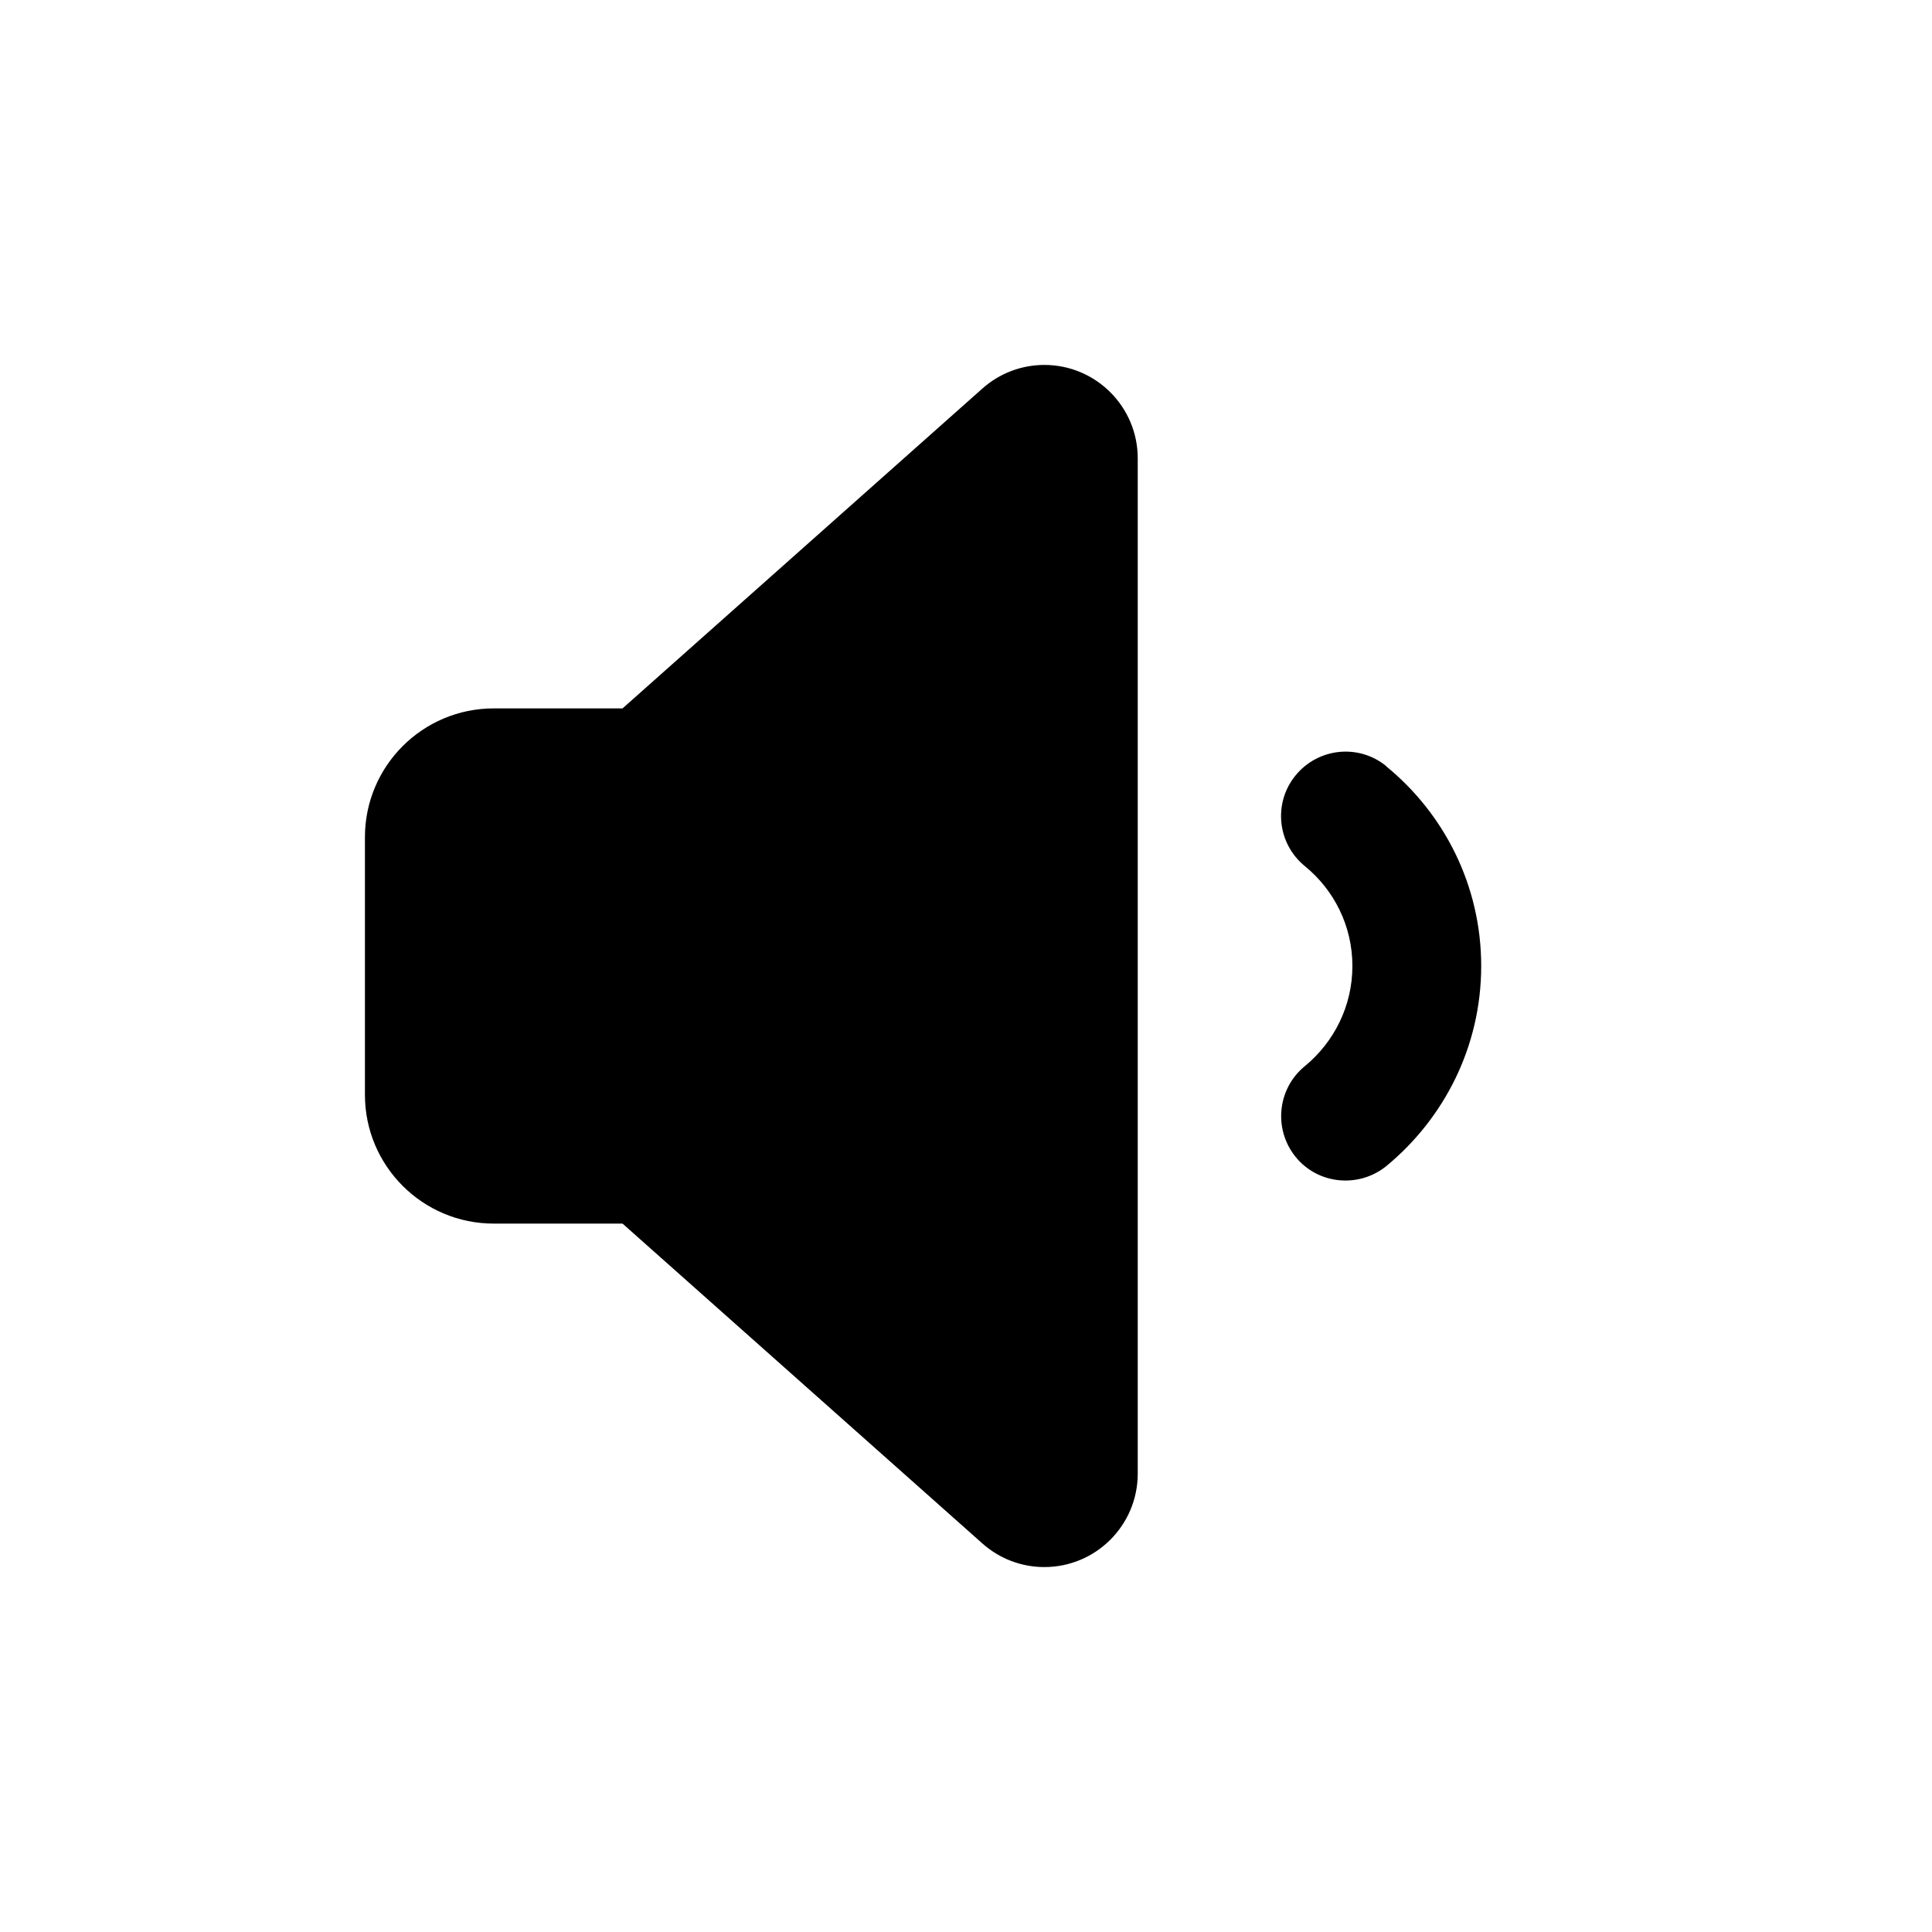
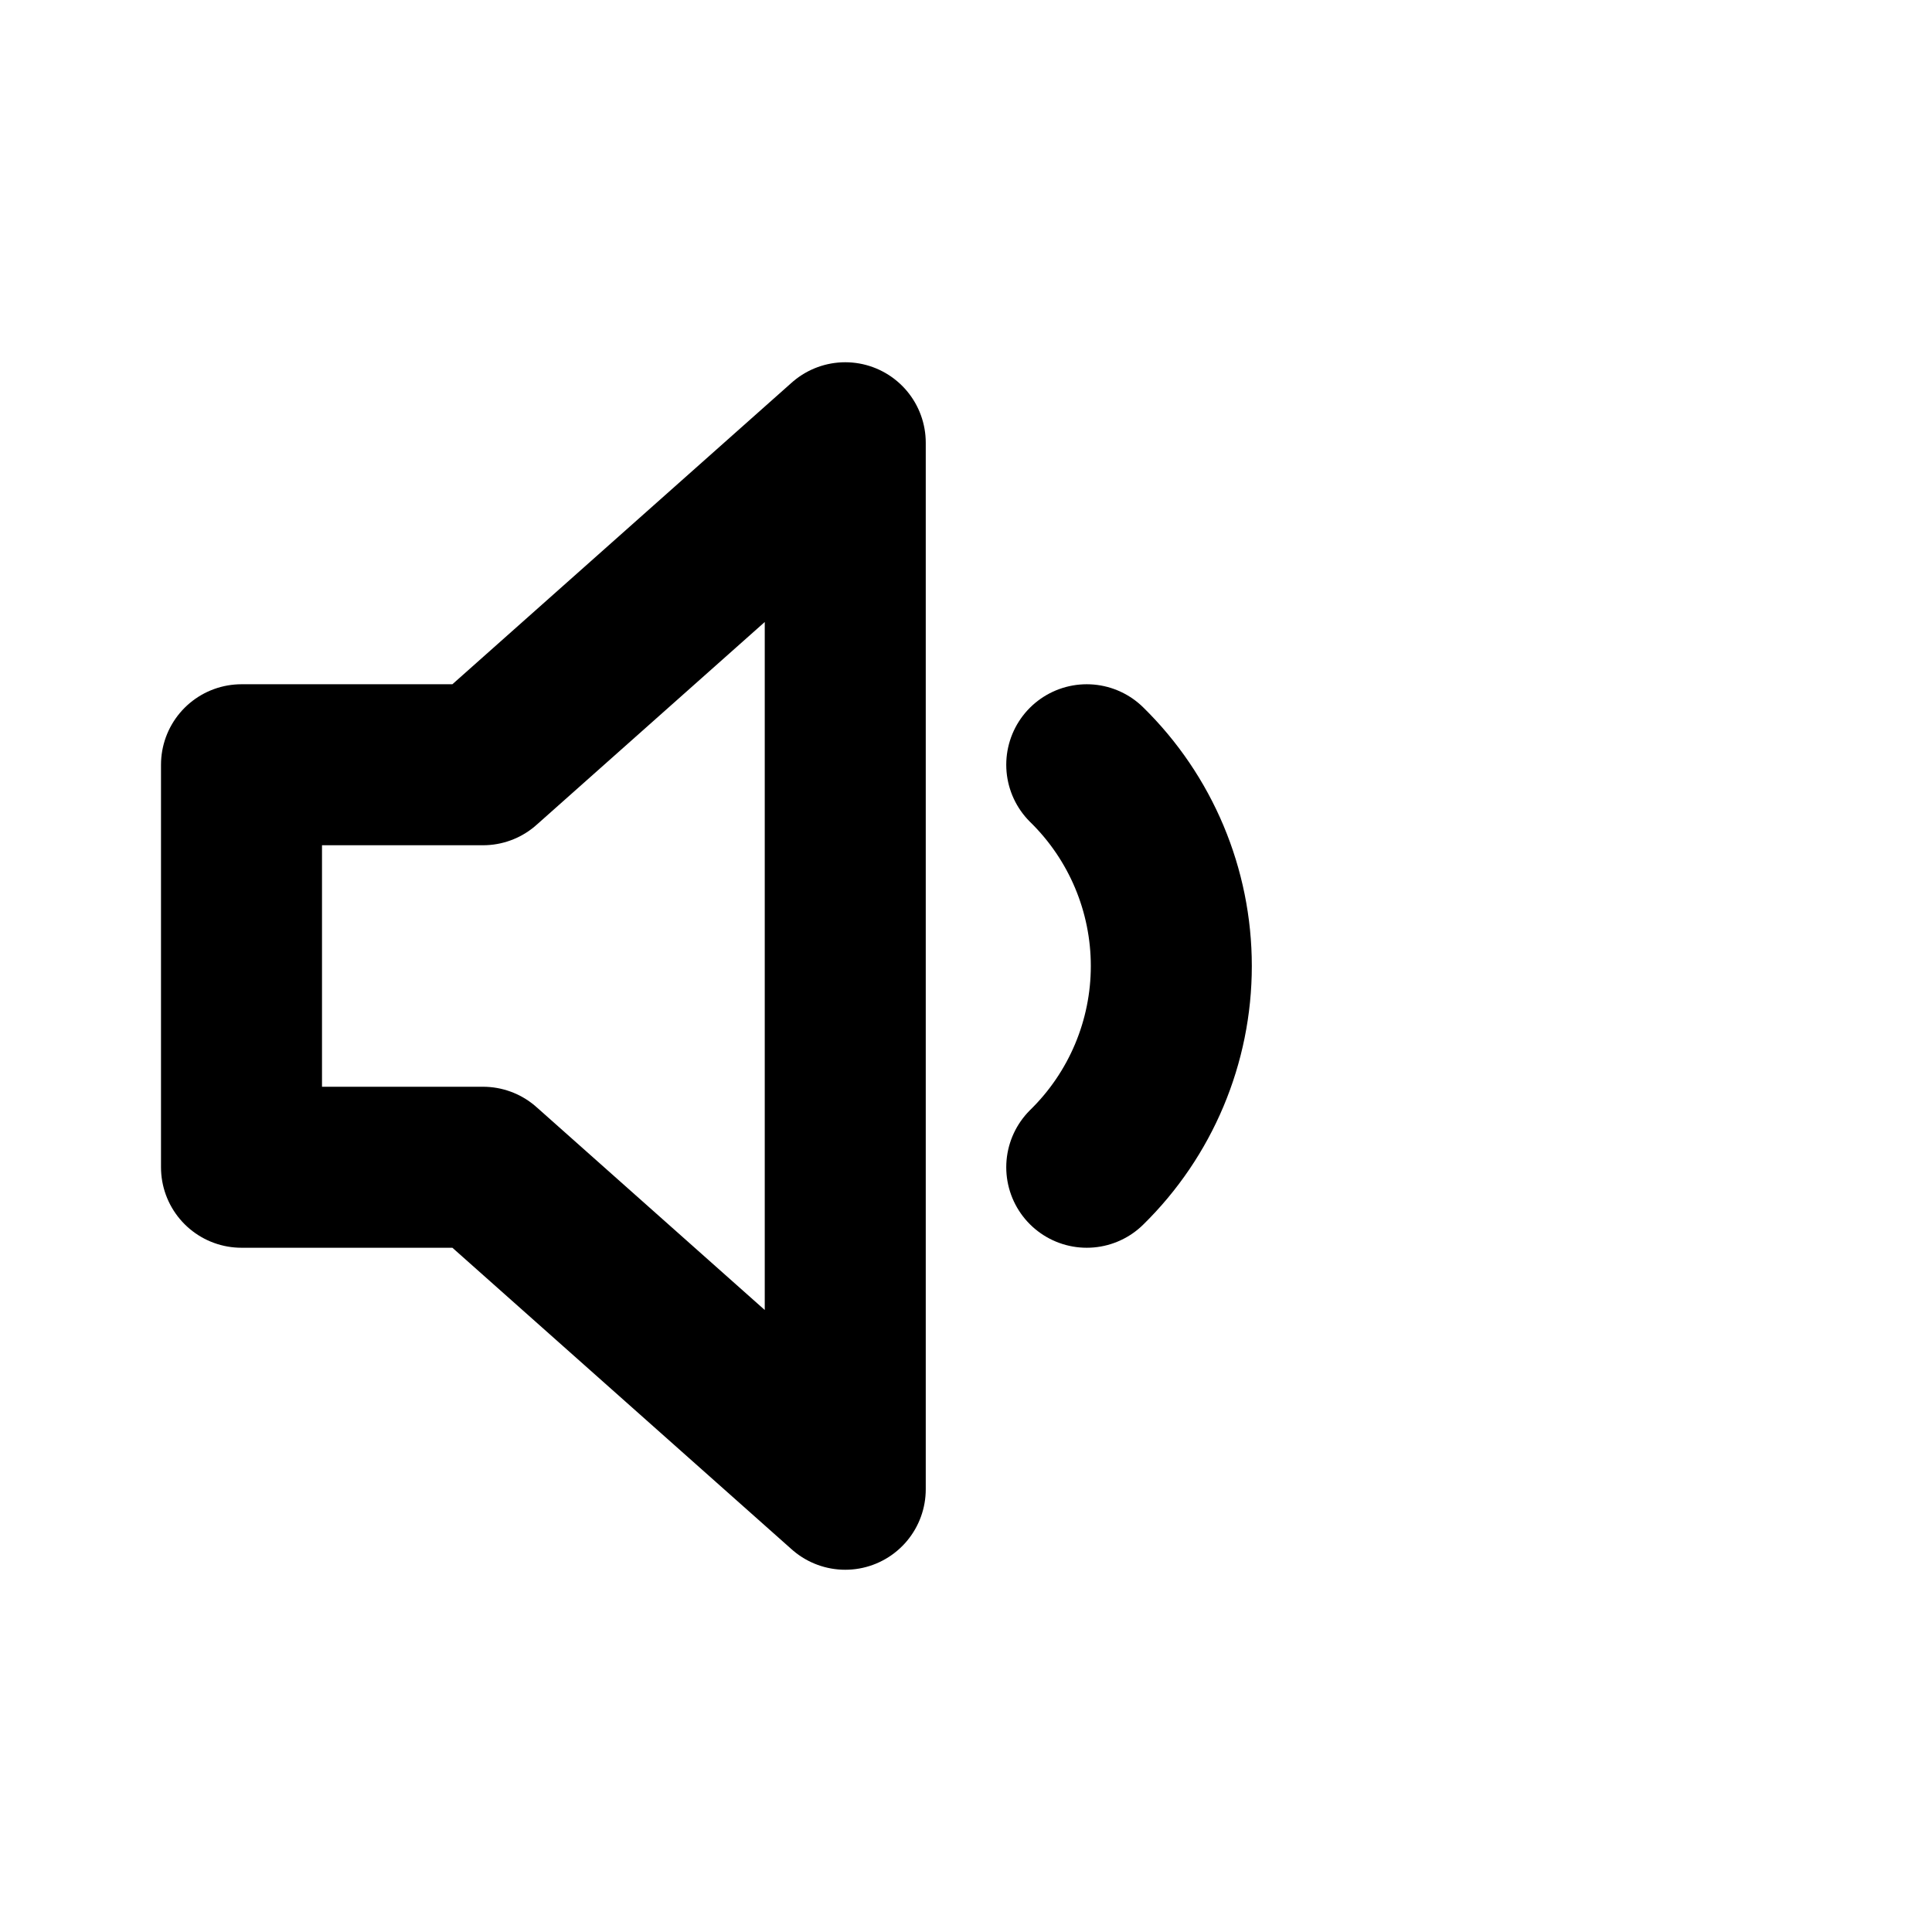
- <svg xmlns="http://www.w3.org/2000/svg" viewBox="-40 -40 720 720">
-   <path d="M144 416L192 416L326.1 535.2C332.5 540.9 340.7 544 349.2 544C368.4 544 384 528.4 384 509.2L384 130.8C384 111.6 368.4 96 349.2 96C340.7 96 332.5 99.1 326.1 104.8L192 224L144 224C117.5 224 96 245.5 96 272L96 368C96 394.5 117.5 416 144 416zM476.6 245.5C466.3 237.1 451.2 238.7 442.8 249C434.4 259.3 436 274.4 446.3 282.8C457.1 291.6 464 305 464 320C464 335 457.1 348.4 446.3 357.3C436 365.7 434.5 380.8 442.8 391.1C451.1 401.4 466.3 402.9 476.6 394.6C498.1 376.9 512 350.1 512 320C512 289.9 498.1 263.1 476.5 245.5z" />
+ <svg xmlns="http://www.w3.org/2000/svg" viewBox="0 0 24 24" fill="none" stroke="#000" stroke-width="2" stroke-linecap="round" stroke-linejoin="round">
+   <path d="M3 9.5h3l4.5-4v13l-4.5-4h-3z" />
+   <path d="M13.5 9.5a3.5 3.5 0 0 1 0 5" />
</svg>
